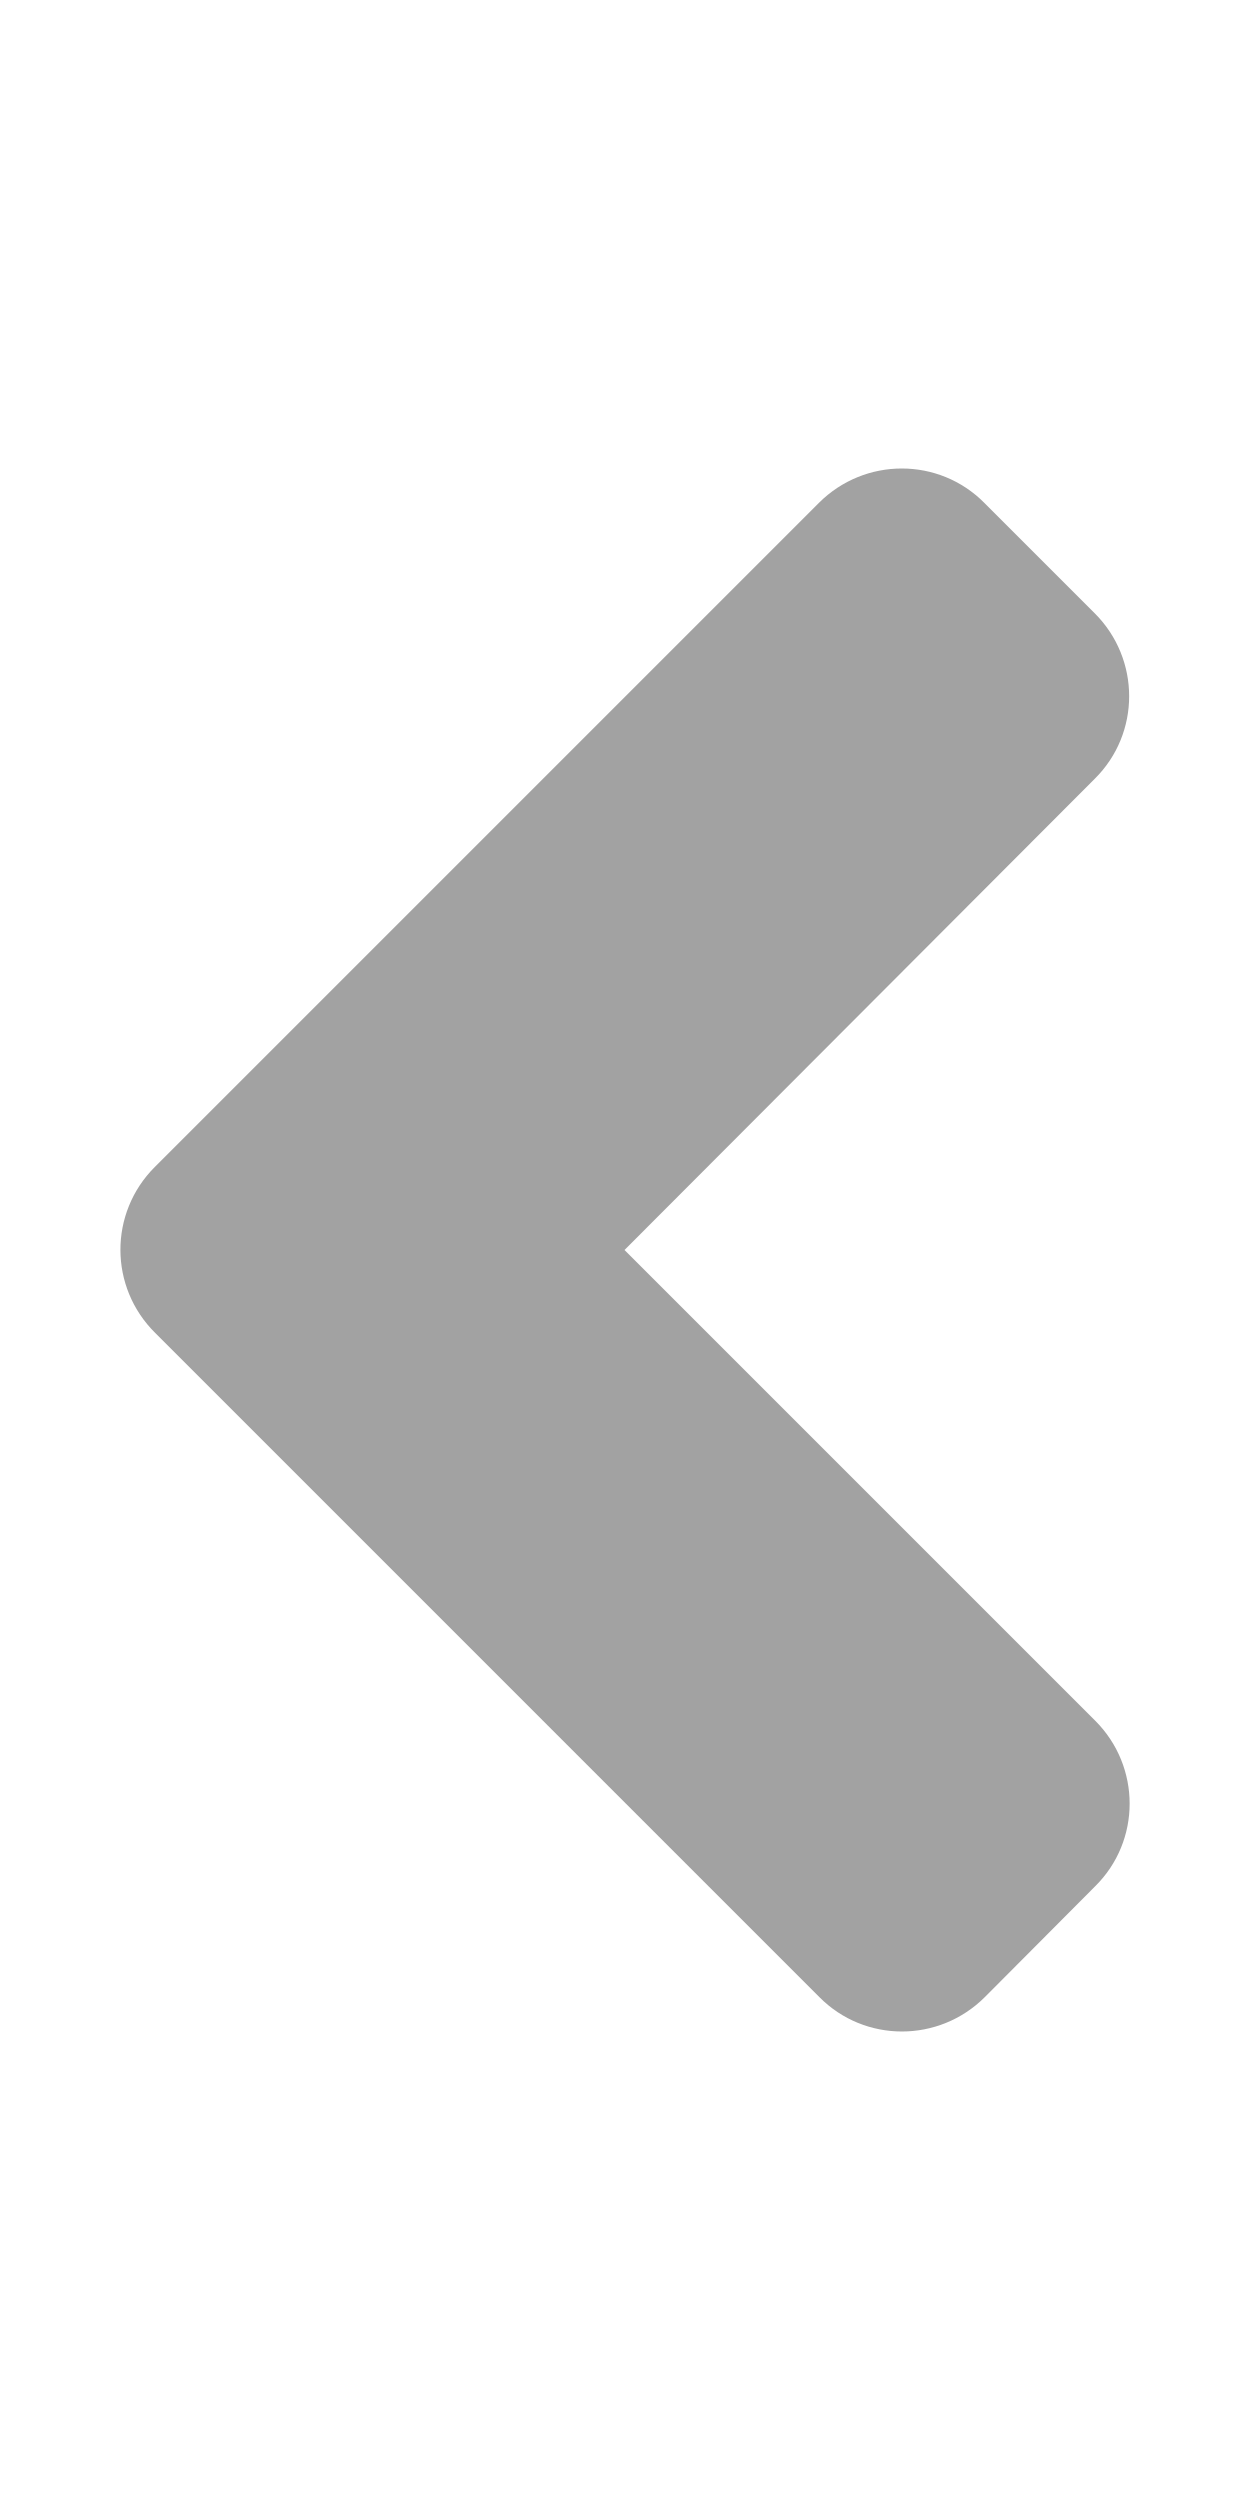
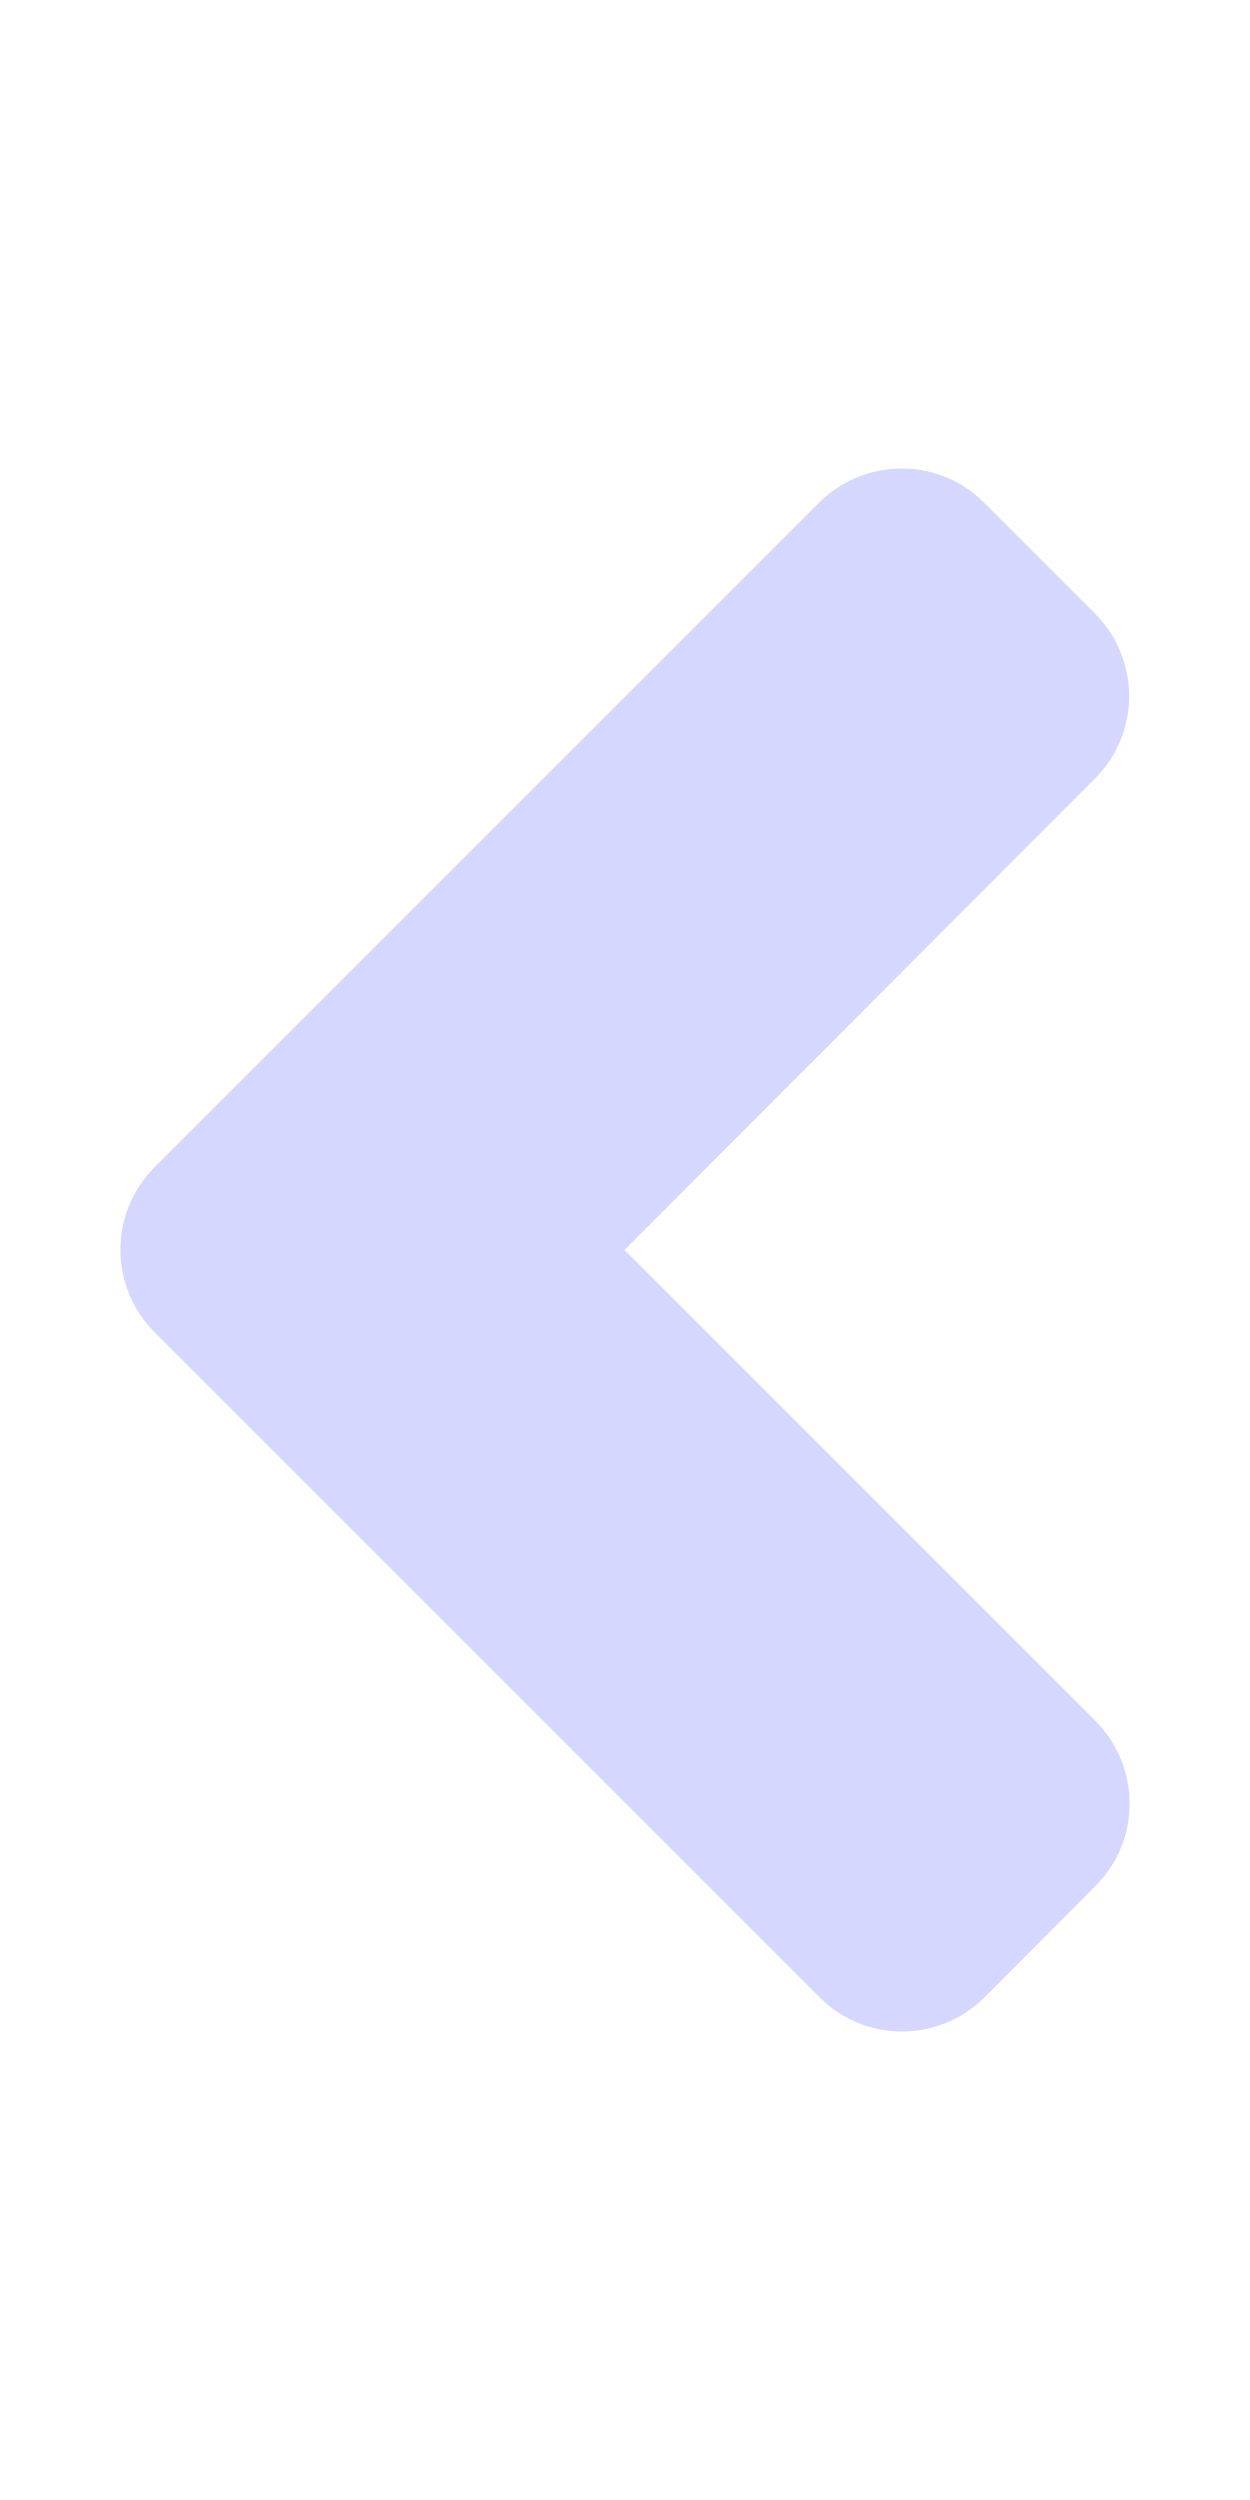
<svg xmlns="http://www.w3.org/2000/svg" aria-hidden="true" data-prefix="fas" data-icon="angle-left" class="svg-inline--fa fa-angle-left fa-w-8" role="img" viewBox="0 0 256 512">
-   <path fill="#161616" opacity="0.40" d="M31.7 239l136-136c9.4-9.4 24.6-9.4 33.9 0l22.6 22.6c9.4 9.4 9.4 24.6 0 33.9L127.9 256l96.4 96.4c9.4 9.4 9.4 24.6 0 33.9L201.7 409c-9.4 9.4-24.6 9.4-33.9 0l-136-136c-9.5-9.4-9.5-24.6-.1-34z" />
+   <path fill="#3239ff" opacity="0.20" d="M31.7 239l136-136c9.4-9.4 24.6-9.4 33.9 0l22.6 22.6c9.4 9.4 9.4 24.6 0 33.9L127.9 256l96.4 96.4c9.4 9.4 9.4 24.6 0 33.9L201.7 409c-9.4 9.4-24.6 9.4-33.9 0l-136-136c-9.5-9.4-9.5-24.6-.1-34z" />
</svg>
